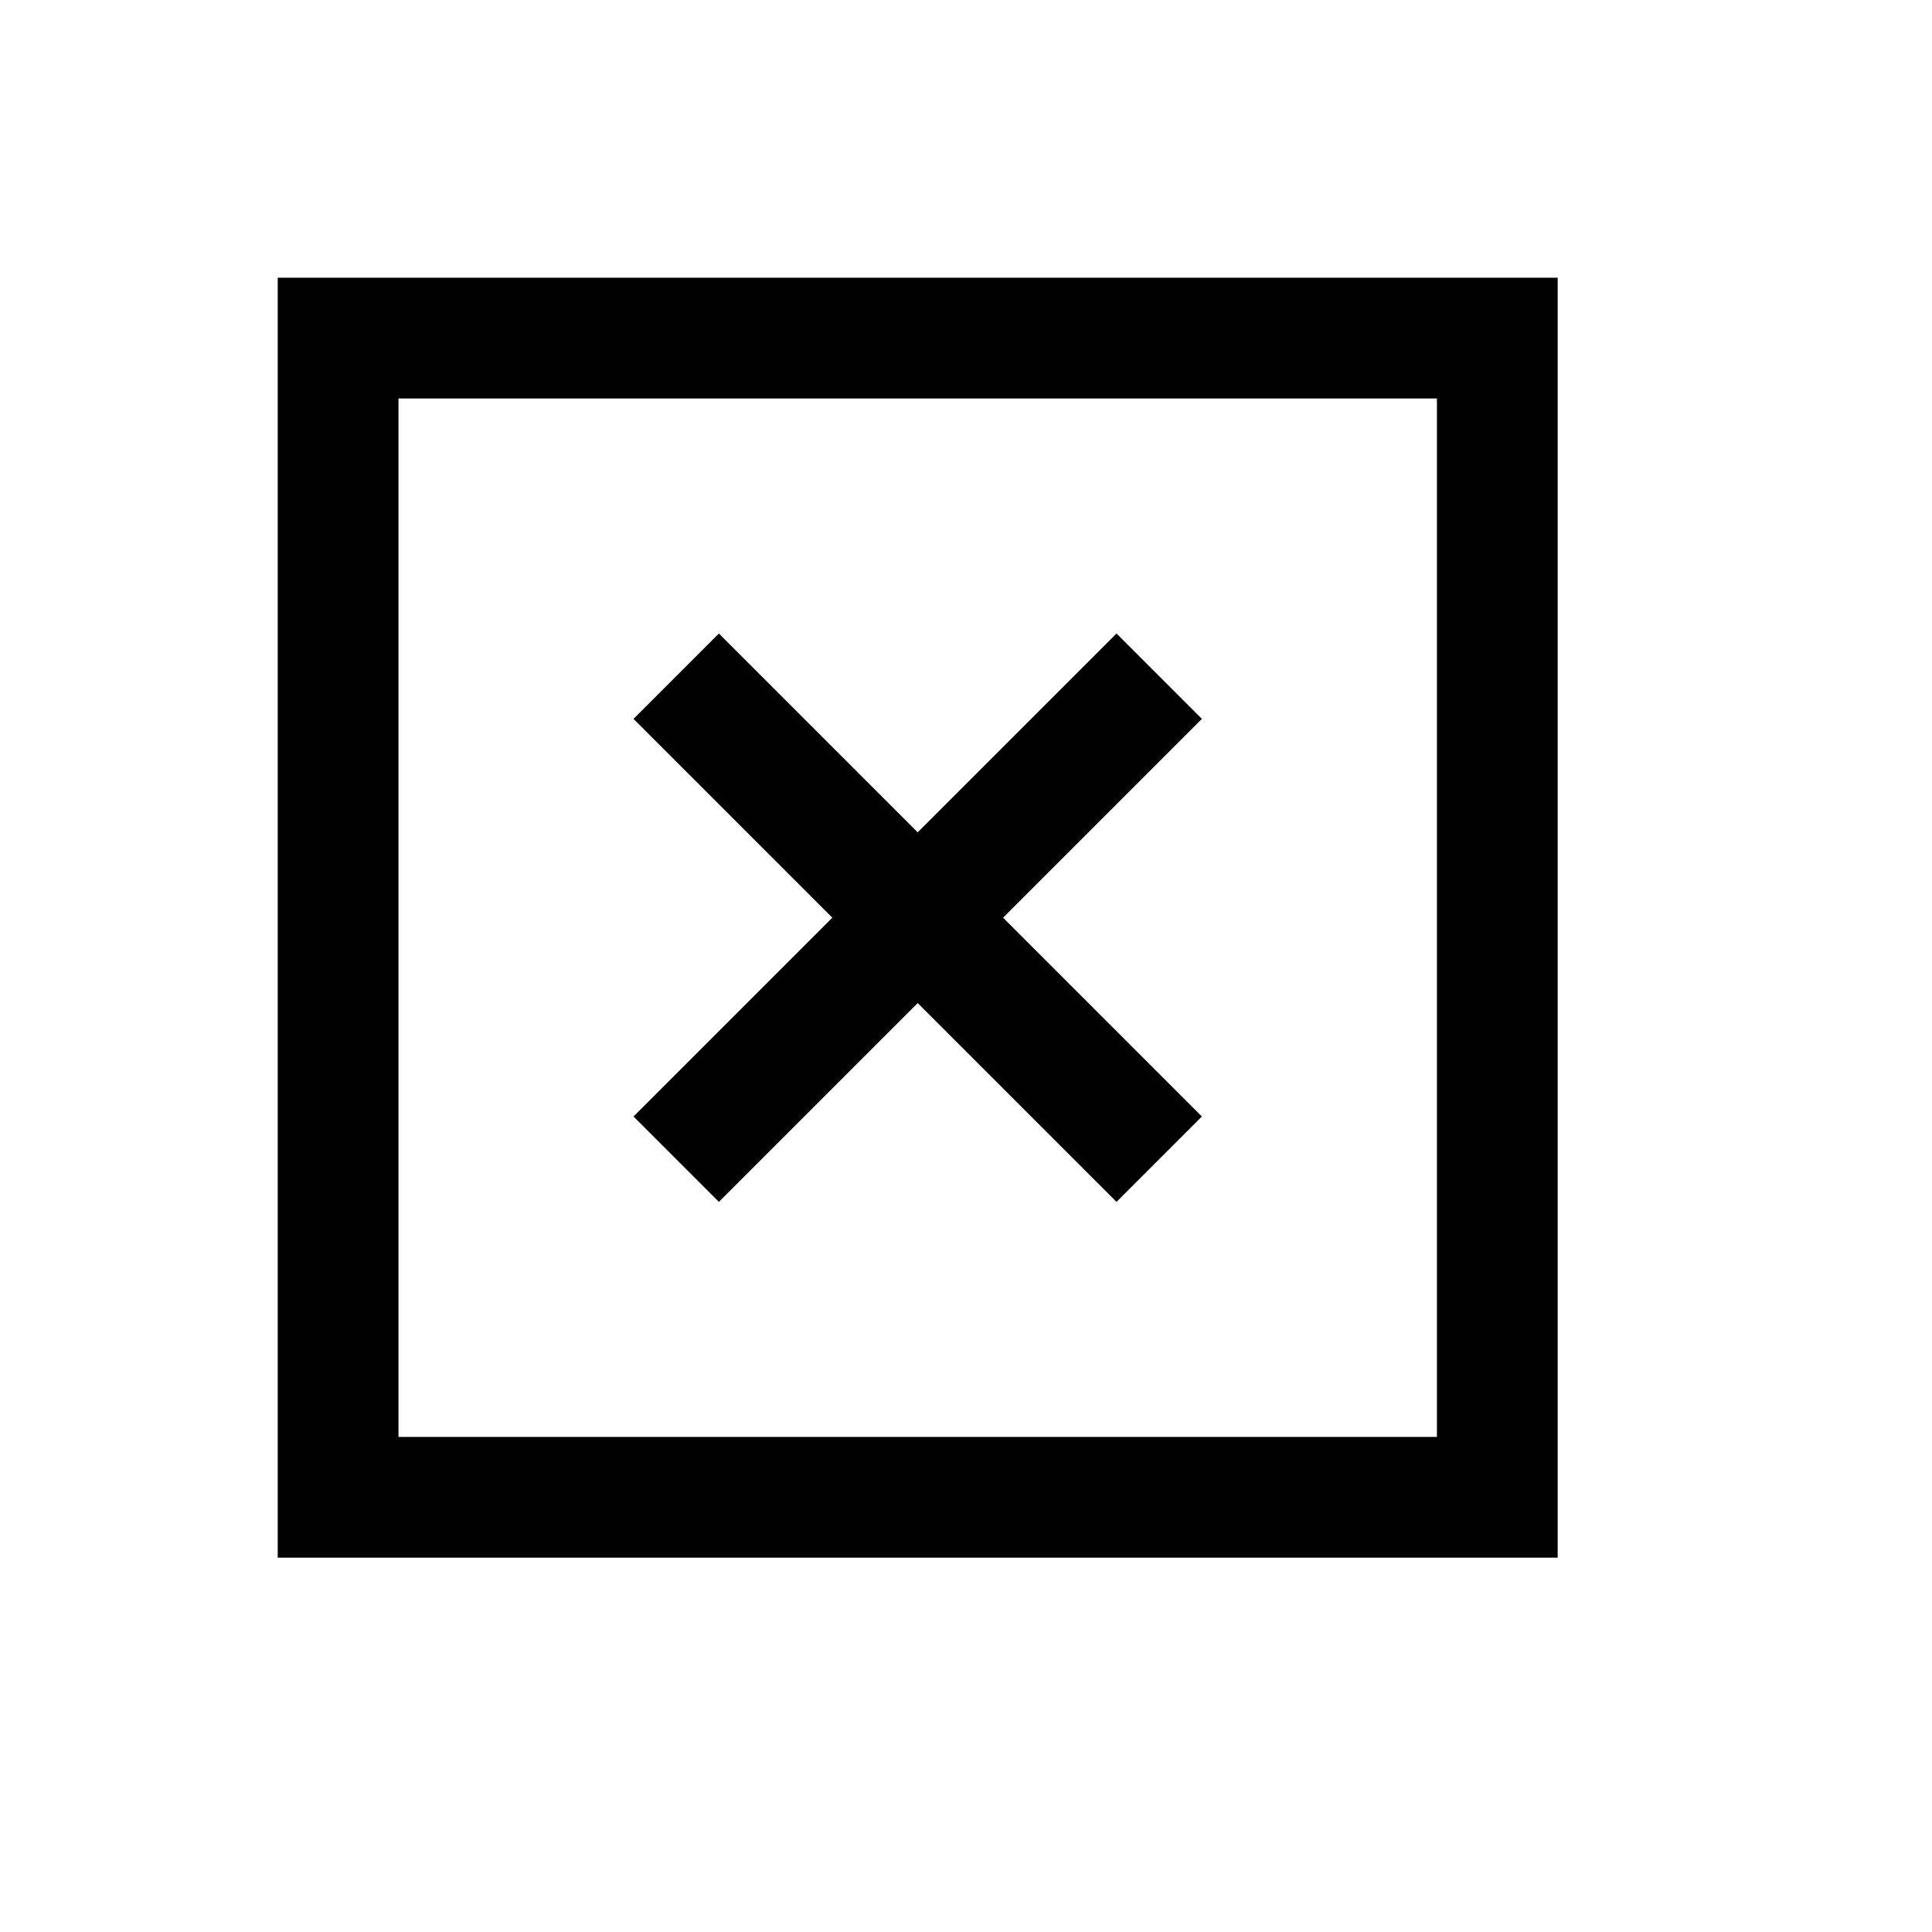
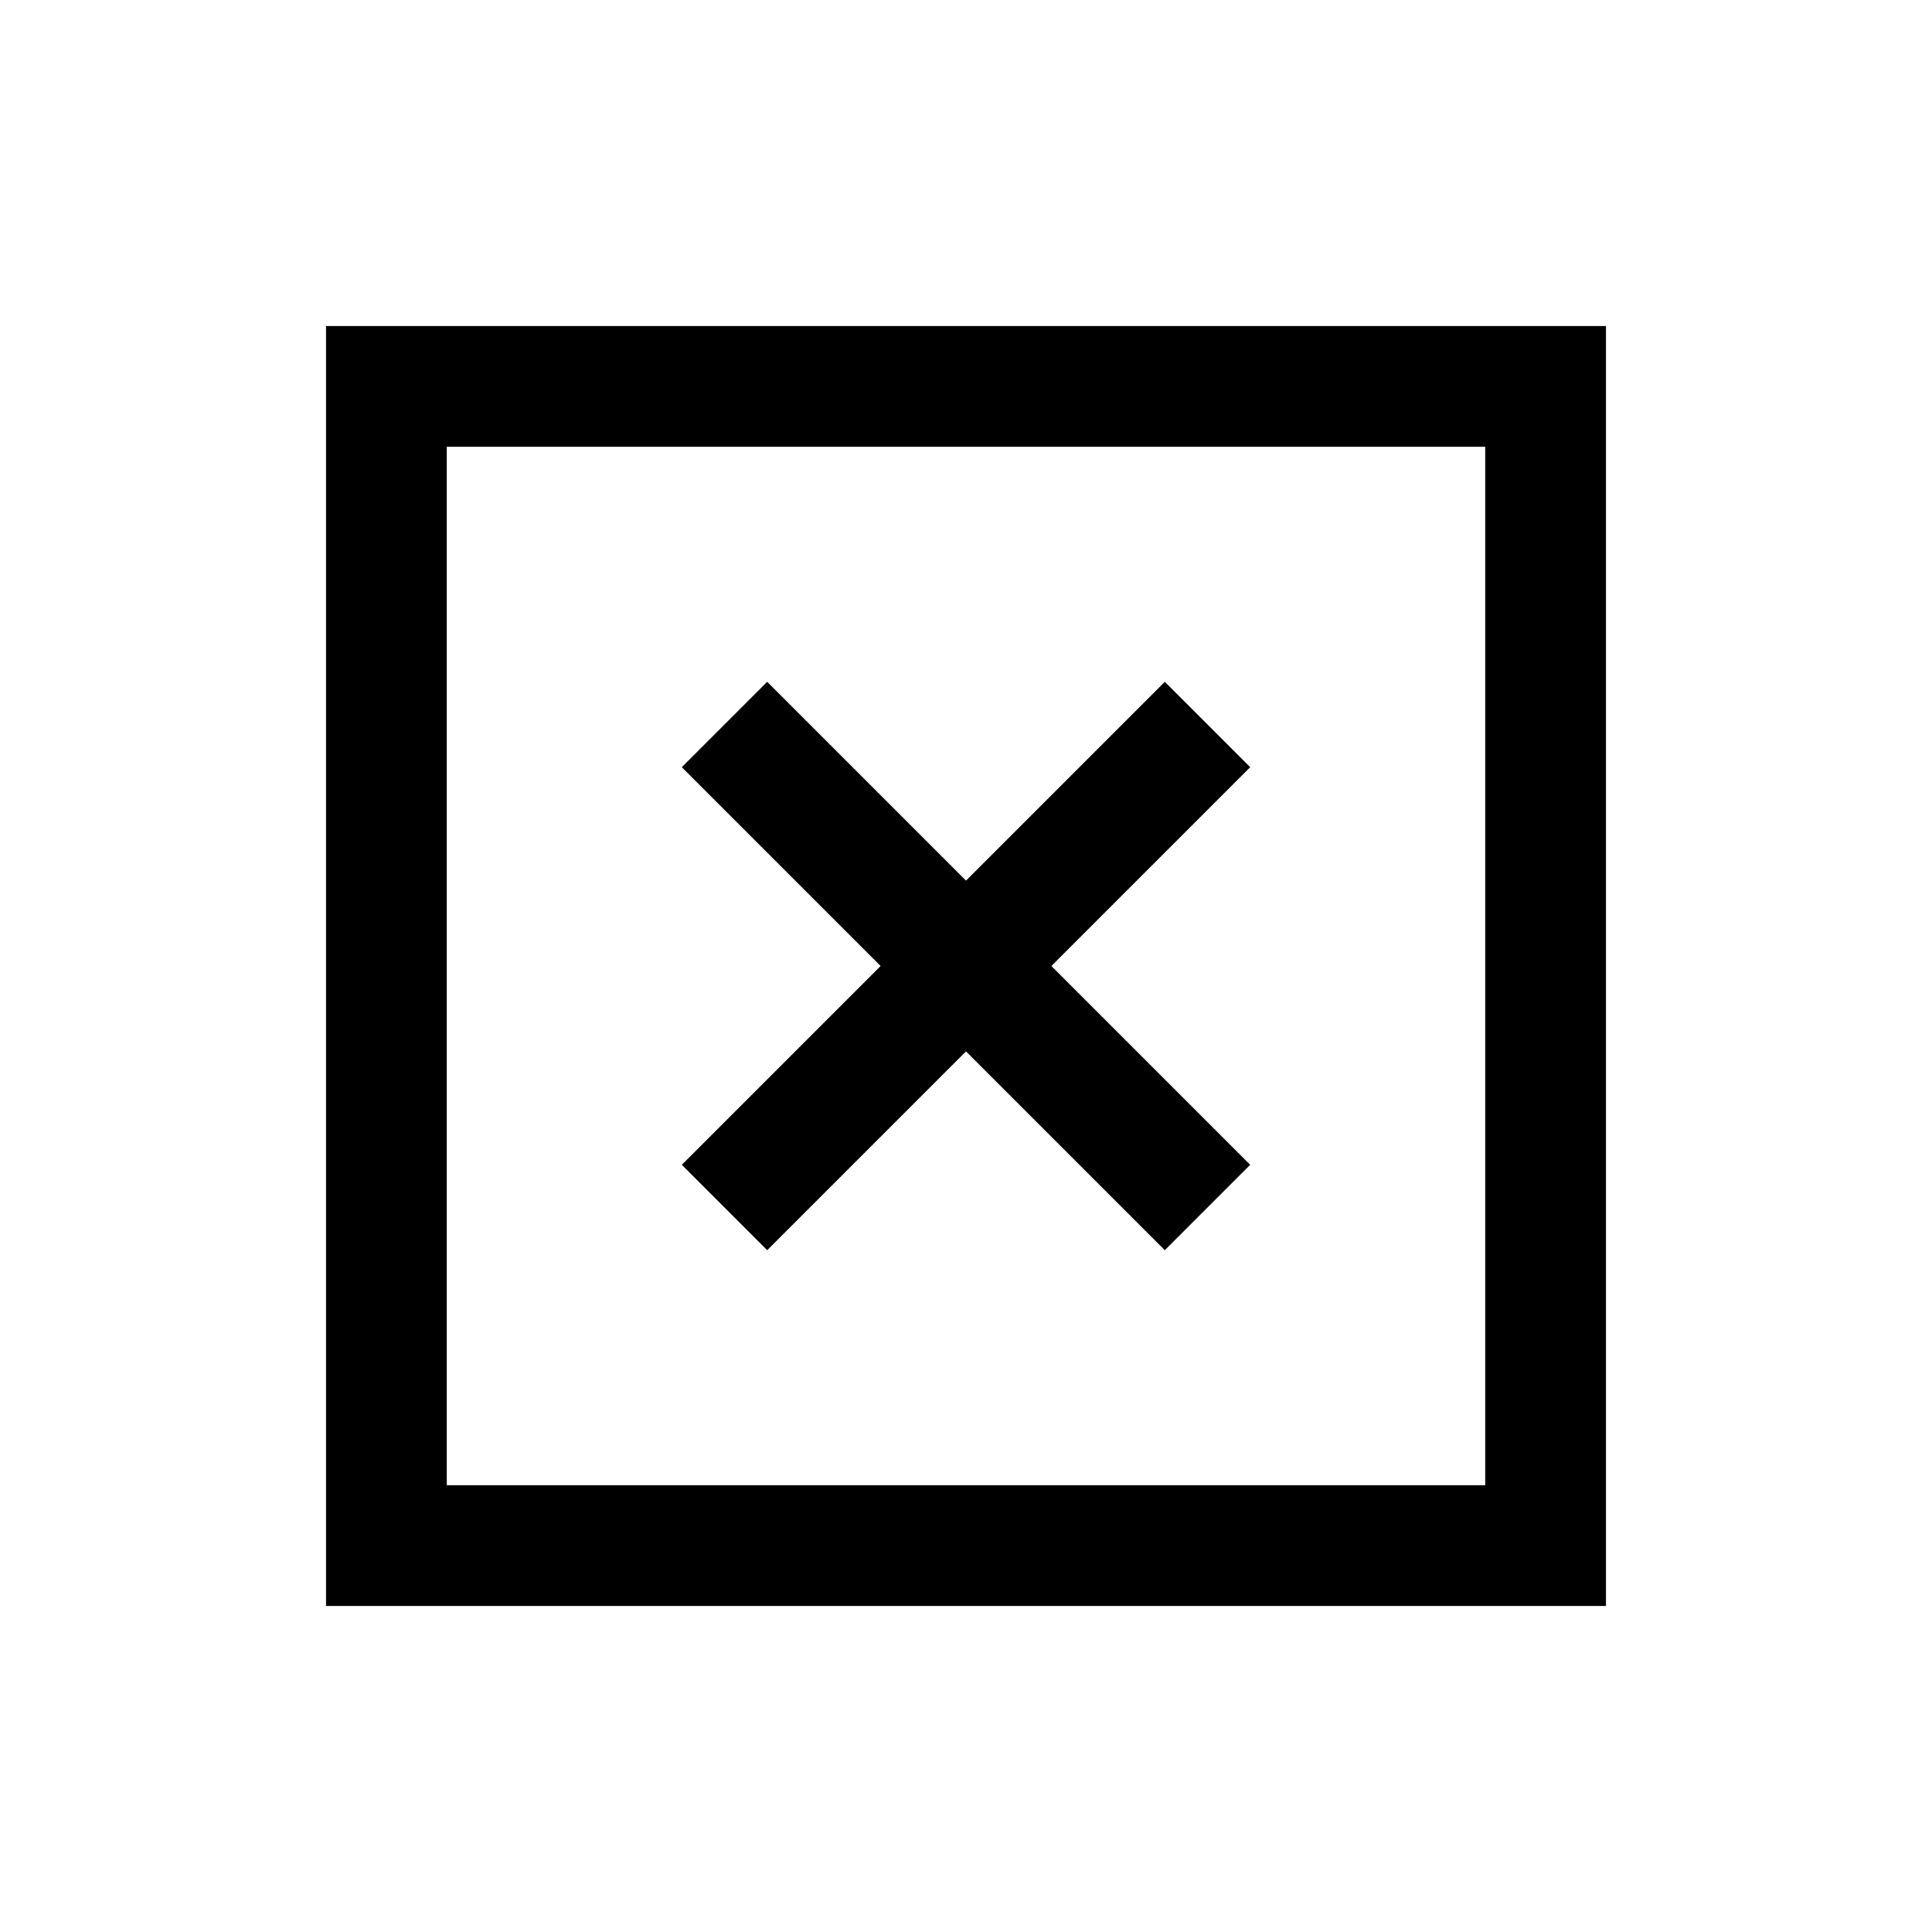
<svg xmlns="http://www.w3.org/2000/svg" class="svg-icon svg-xpmbox x" viewBox="0 0 20 20">
  <g stroke-width="1.25" fill="none" stroke="#000">
-     <rect height="12" width="12" x="3.5" y="3.5" />
+     <rect height="12" width="12" x="4" y="4" />
  </g>
  <g stroke-width="1.25" fill="none" stroke="#000">
-     <line x1="12" x2="7" y1="7" y2="12" />
-     <line x1="12" x2="7" y1="12" y2="7" />
+     <line x1="12.5" x2="7.5" y1="7.5" y2="12.5" />
+     <line x1="12.5" x2="7.5" y1="12.5" y2="7.5" />
  </g>
</svg>
